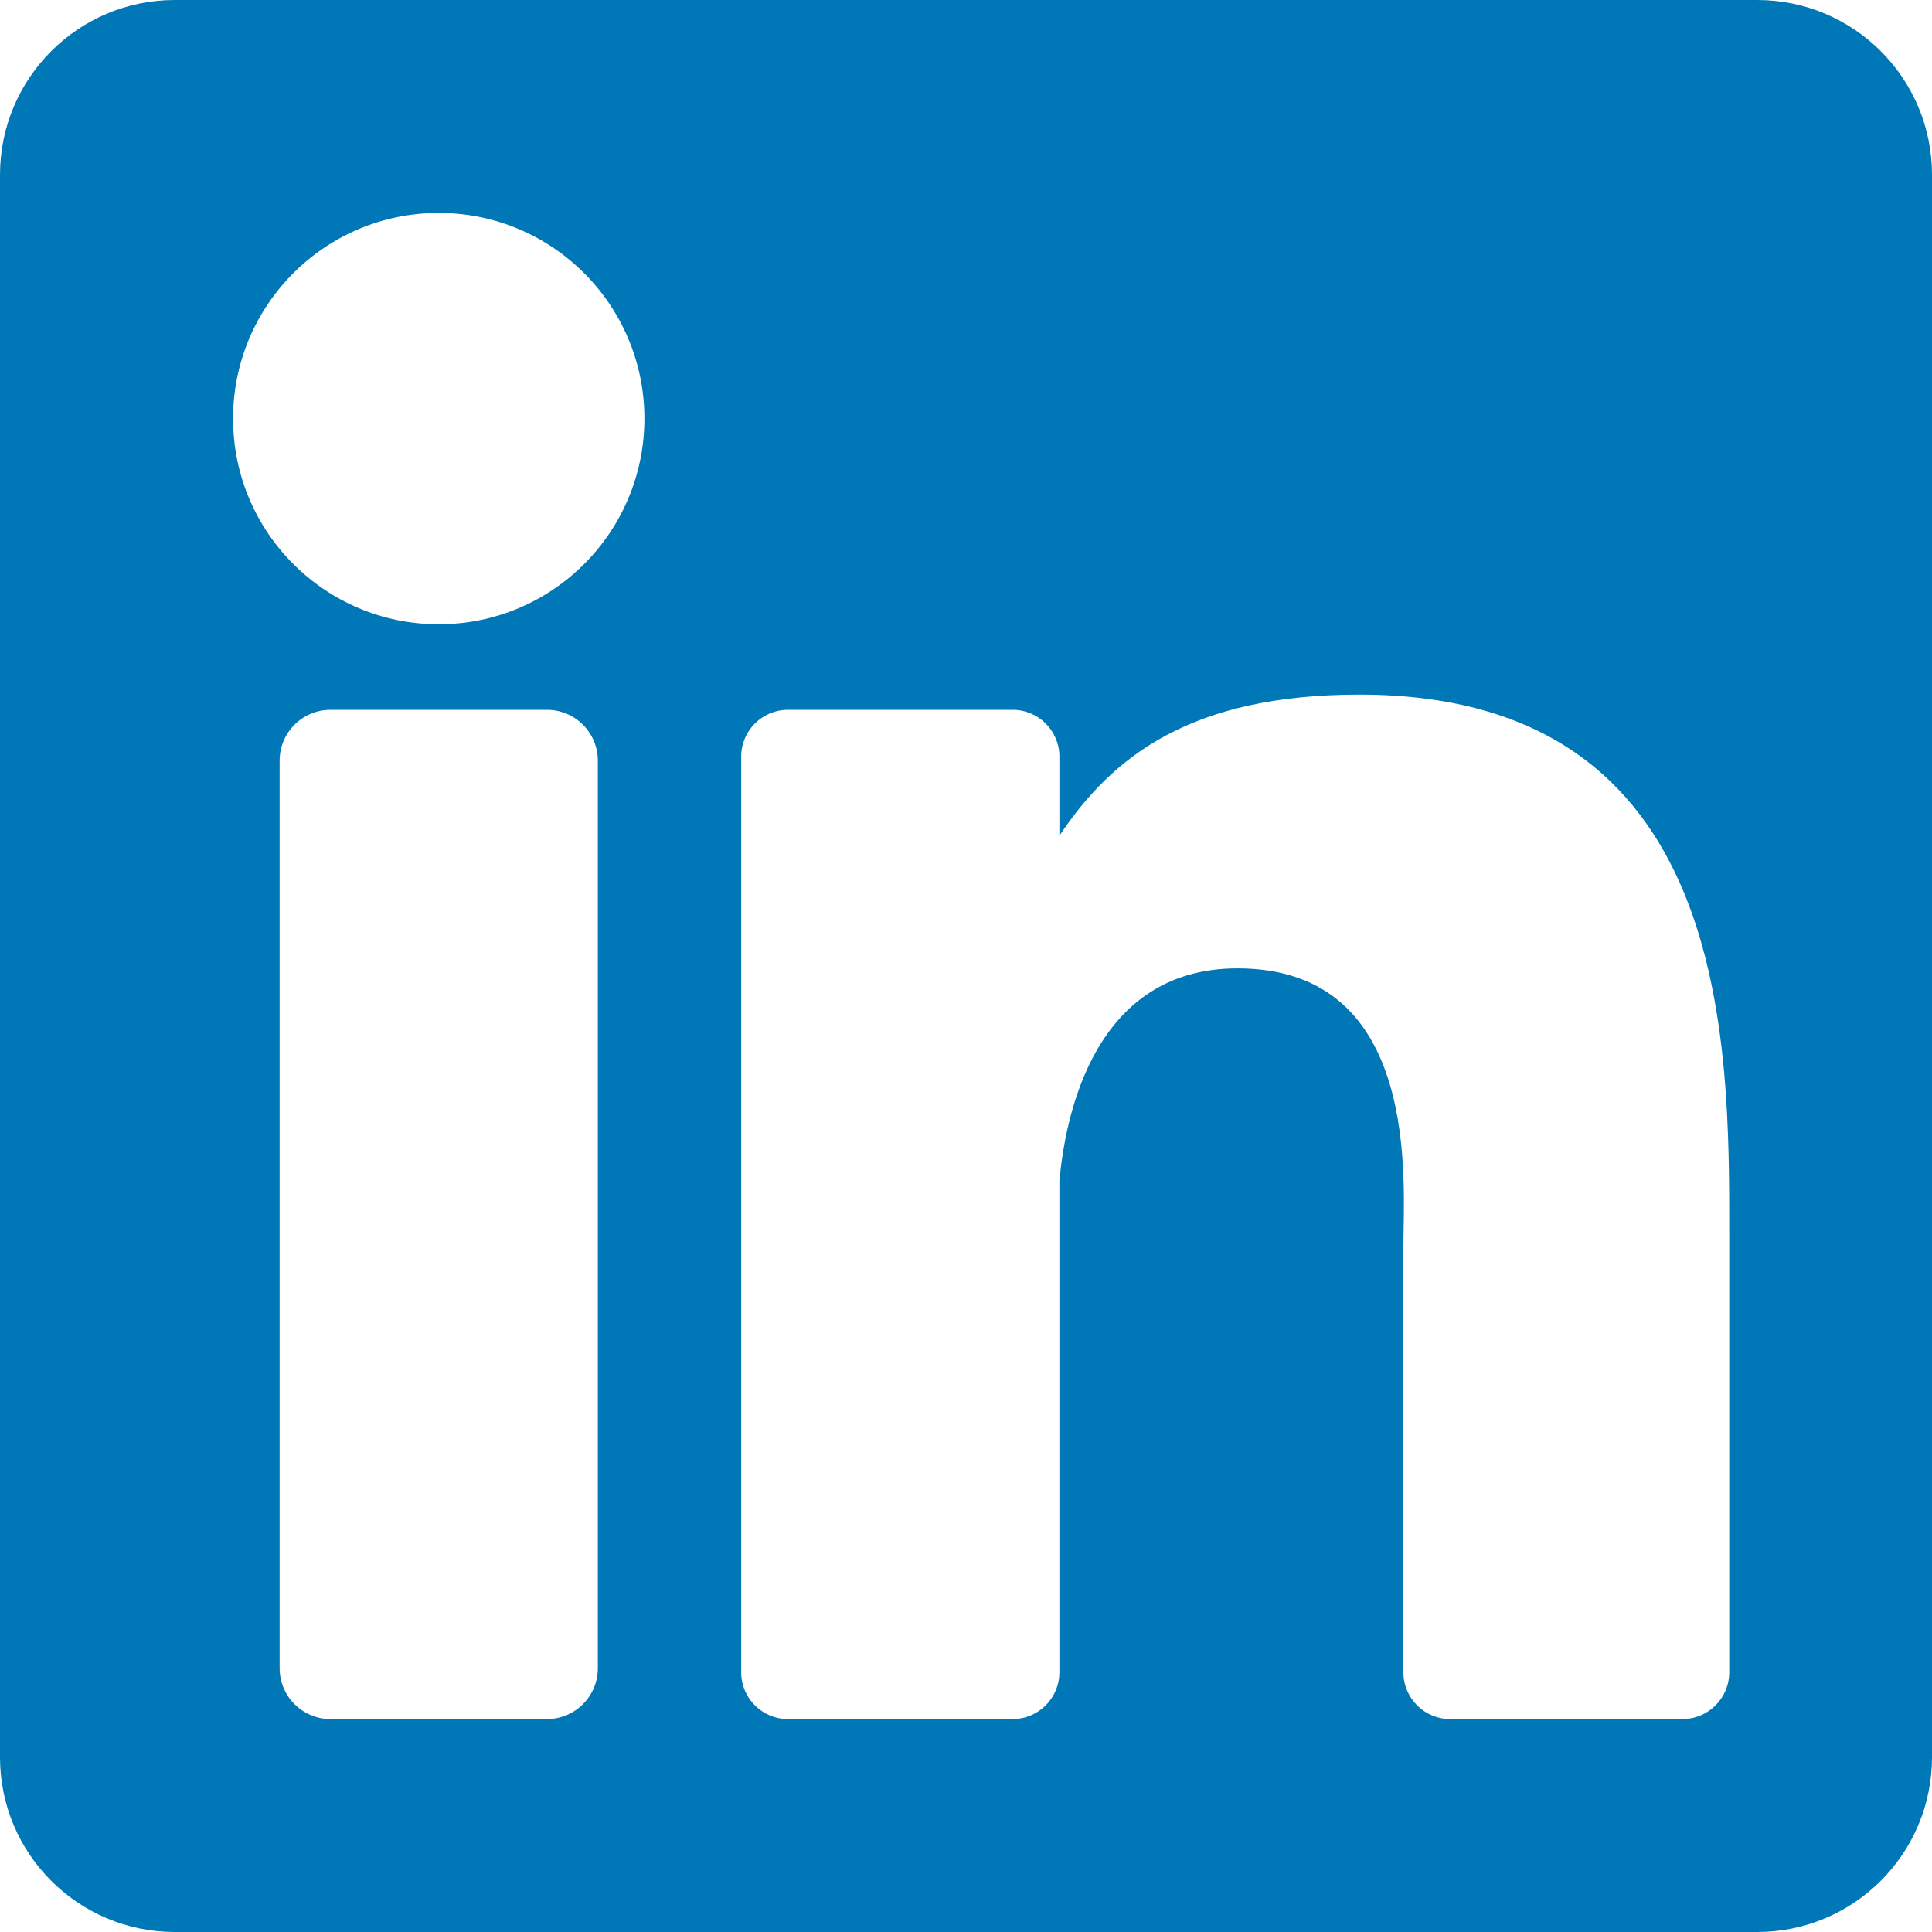
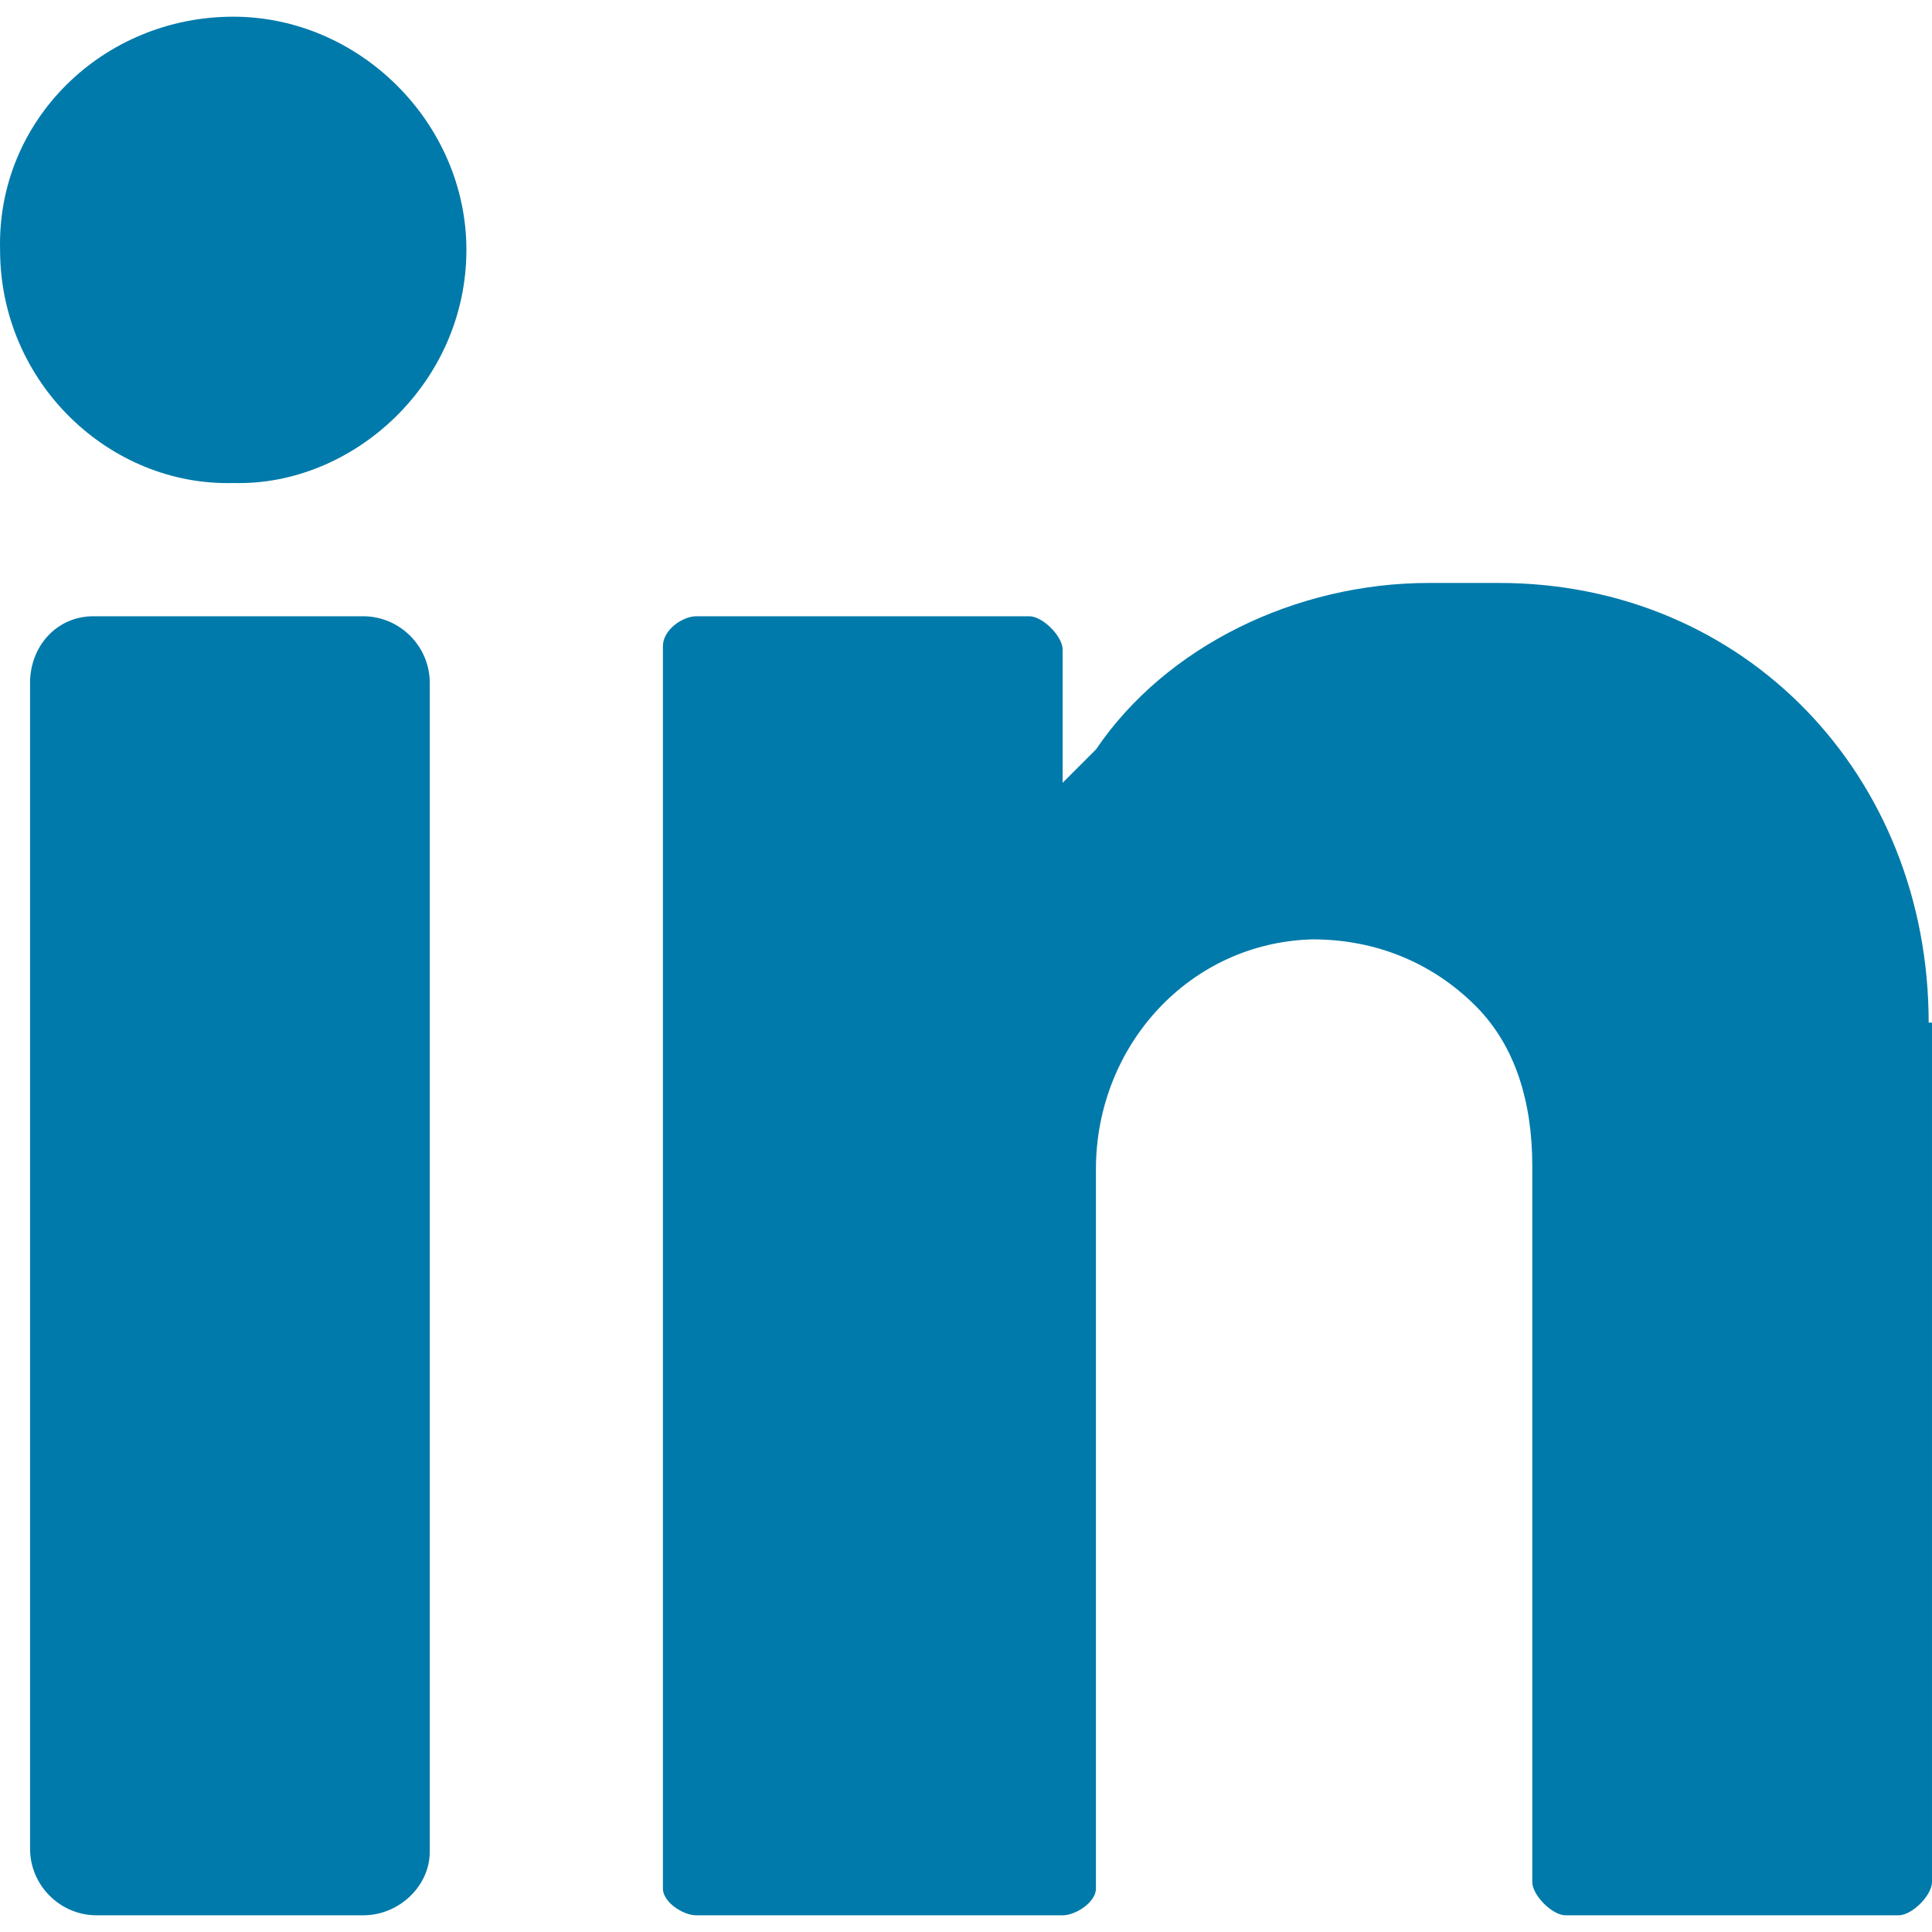
- <svg xmlns="http://www.w3.org/2000/svg" version="1.1" id="Layer_1" x="0px" y="0px" viewBox="0 0 382 382" style="enable-background:new 0 0 382 382;" xml:space="preserve">
-   <path style="fill:#0077B7;" d="M347.445,0H34.555C15.471,0,0,15.471,0,34.555v312.889C0,366.529,15.471,382,34.555,382h312.889  C366.529,382,382,366.529,382,347.444V34.555C382,15.471,366.529,0,347.445,0z M118.207,329.844c0,5.554-4.502,10.056-10.056,10.056  H65.345c-5.554,0-10.056-4.502-10.056-10.056V150.403c0-5.554,4.502-10.056,10.056-10.056h42.806  c5.554,0,10.056,4.502,10.056,10.056V329.844z M86.748,123.432c-22.459,0-40.666-18.207-40.666-40.666S64.289,42.1,86.748,42.1  s40.666,18.207,40.666,40.666S109.208,123.432,86.748,123.432z M341.91,330.654c0,5.106-4.14,9.246-9.246,9.246H286.73  c-5.106,0-9.246-4.14-9.246-9.246v-84.168c0-12.556,3.683-55.021-32.813-55.021c-28.309,0-34.051,29.066-35.204,42.11v97.079  c0,5.106-4.139,9.246-9.246,9.246h-44.426c-5.106,0-9.246-4.14-9.246-9.246V149.593c0-5.106,4.14-9.246,9.246-9.246h44.426  c5.106,0,9.246,4.14,9.246,9.246v15.655c10.497-15.753,26.097-27.912,59.312-27.912c73.552,0,73.131,68.716,73.131,106.472  L341.91,330.654L341.91,330.654z" />
+ <svg xmlns="http://www.w3.org/2000/svg" version="1.1" id="Layer_1" x="0px" y="0px" viewBox="0 0 512.02 512.02" style="enable-background:new 0 0 512.02 512.02;" xml:space="preserve">
+   <g transform="translate(0 -1)">
+     <path style="fill:#007AAA;" d="M61.813,5.424c33.545,0,61.793,28.248,61.793,61.793c0,35.31-30.014,62.676-61.793,61.793   C29.151,129.893,0.02,102.527,0.02,67.217C-0.863,32.789,27.386,5.424,61.813,5.424" />
+     <path style="fill:#007AAA;" d="M96.241,508.596H25.62c-9.71,0-17.655-7.945-17.655-17.655V181.976   c0-9.71,7.062-17.655,16.772-17.655h71.503c9.71,0,17.655,7.945,17.655,17.655v309.848   C113.896,500.651,105.951,508.596,96.241,508.596" />
+     <path style="fill:#007AAA;" d="M511.137,272.017c0-65.324-48.552-116.524-113.876-116.524h-18.538   c-35.31,0-69.738,16.772-88.276,44.138c-6.179,6.179-8.828,8.828-8.828,8.828v-35.31c0-3.531-5.297-8.828-8.828-8.828h-88.276   c-3.531,0-8.828,3.531-8.828,7.945v329.269c0,3.531,5.297,7.062,8.828,7.062h97.103c3.531,0,8.828-3.531,8.828-7.062V310.858   c0-32.662,24.717-60.028,57.379-60.91c16.772,0,31.779,6.179,43.255,17.655c10.593,10.593,15.007,25.6,15.007,42.372v189.793   c0,3.531,5.297,8.828,8.828,8.828h88.276c3.531,0,8.828-5.297,8.828-8.828V272.017H511.137z" />
+   </g>
  <g>
</g>
  <g>
</g>
  <g>
</g>
  <g>
</g>
  <g>
</g>
  <g>
</g>
  <g>
</g>
  <g>
</g>
  <g>
</g>
  <g>
</g>
  <g>
</g>
  <g>
</g>
  <g>
</g>
  <g>
</g>
  <g>
</g>
</svg>
